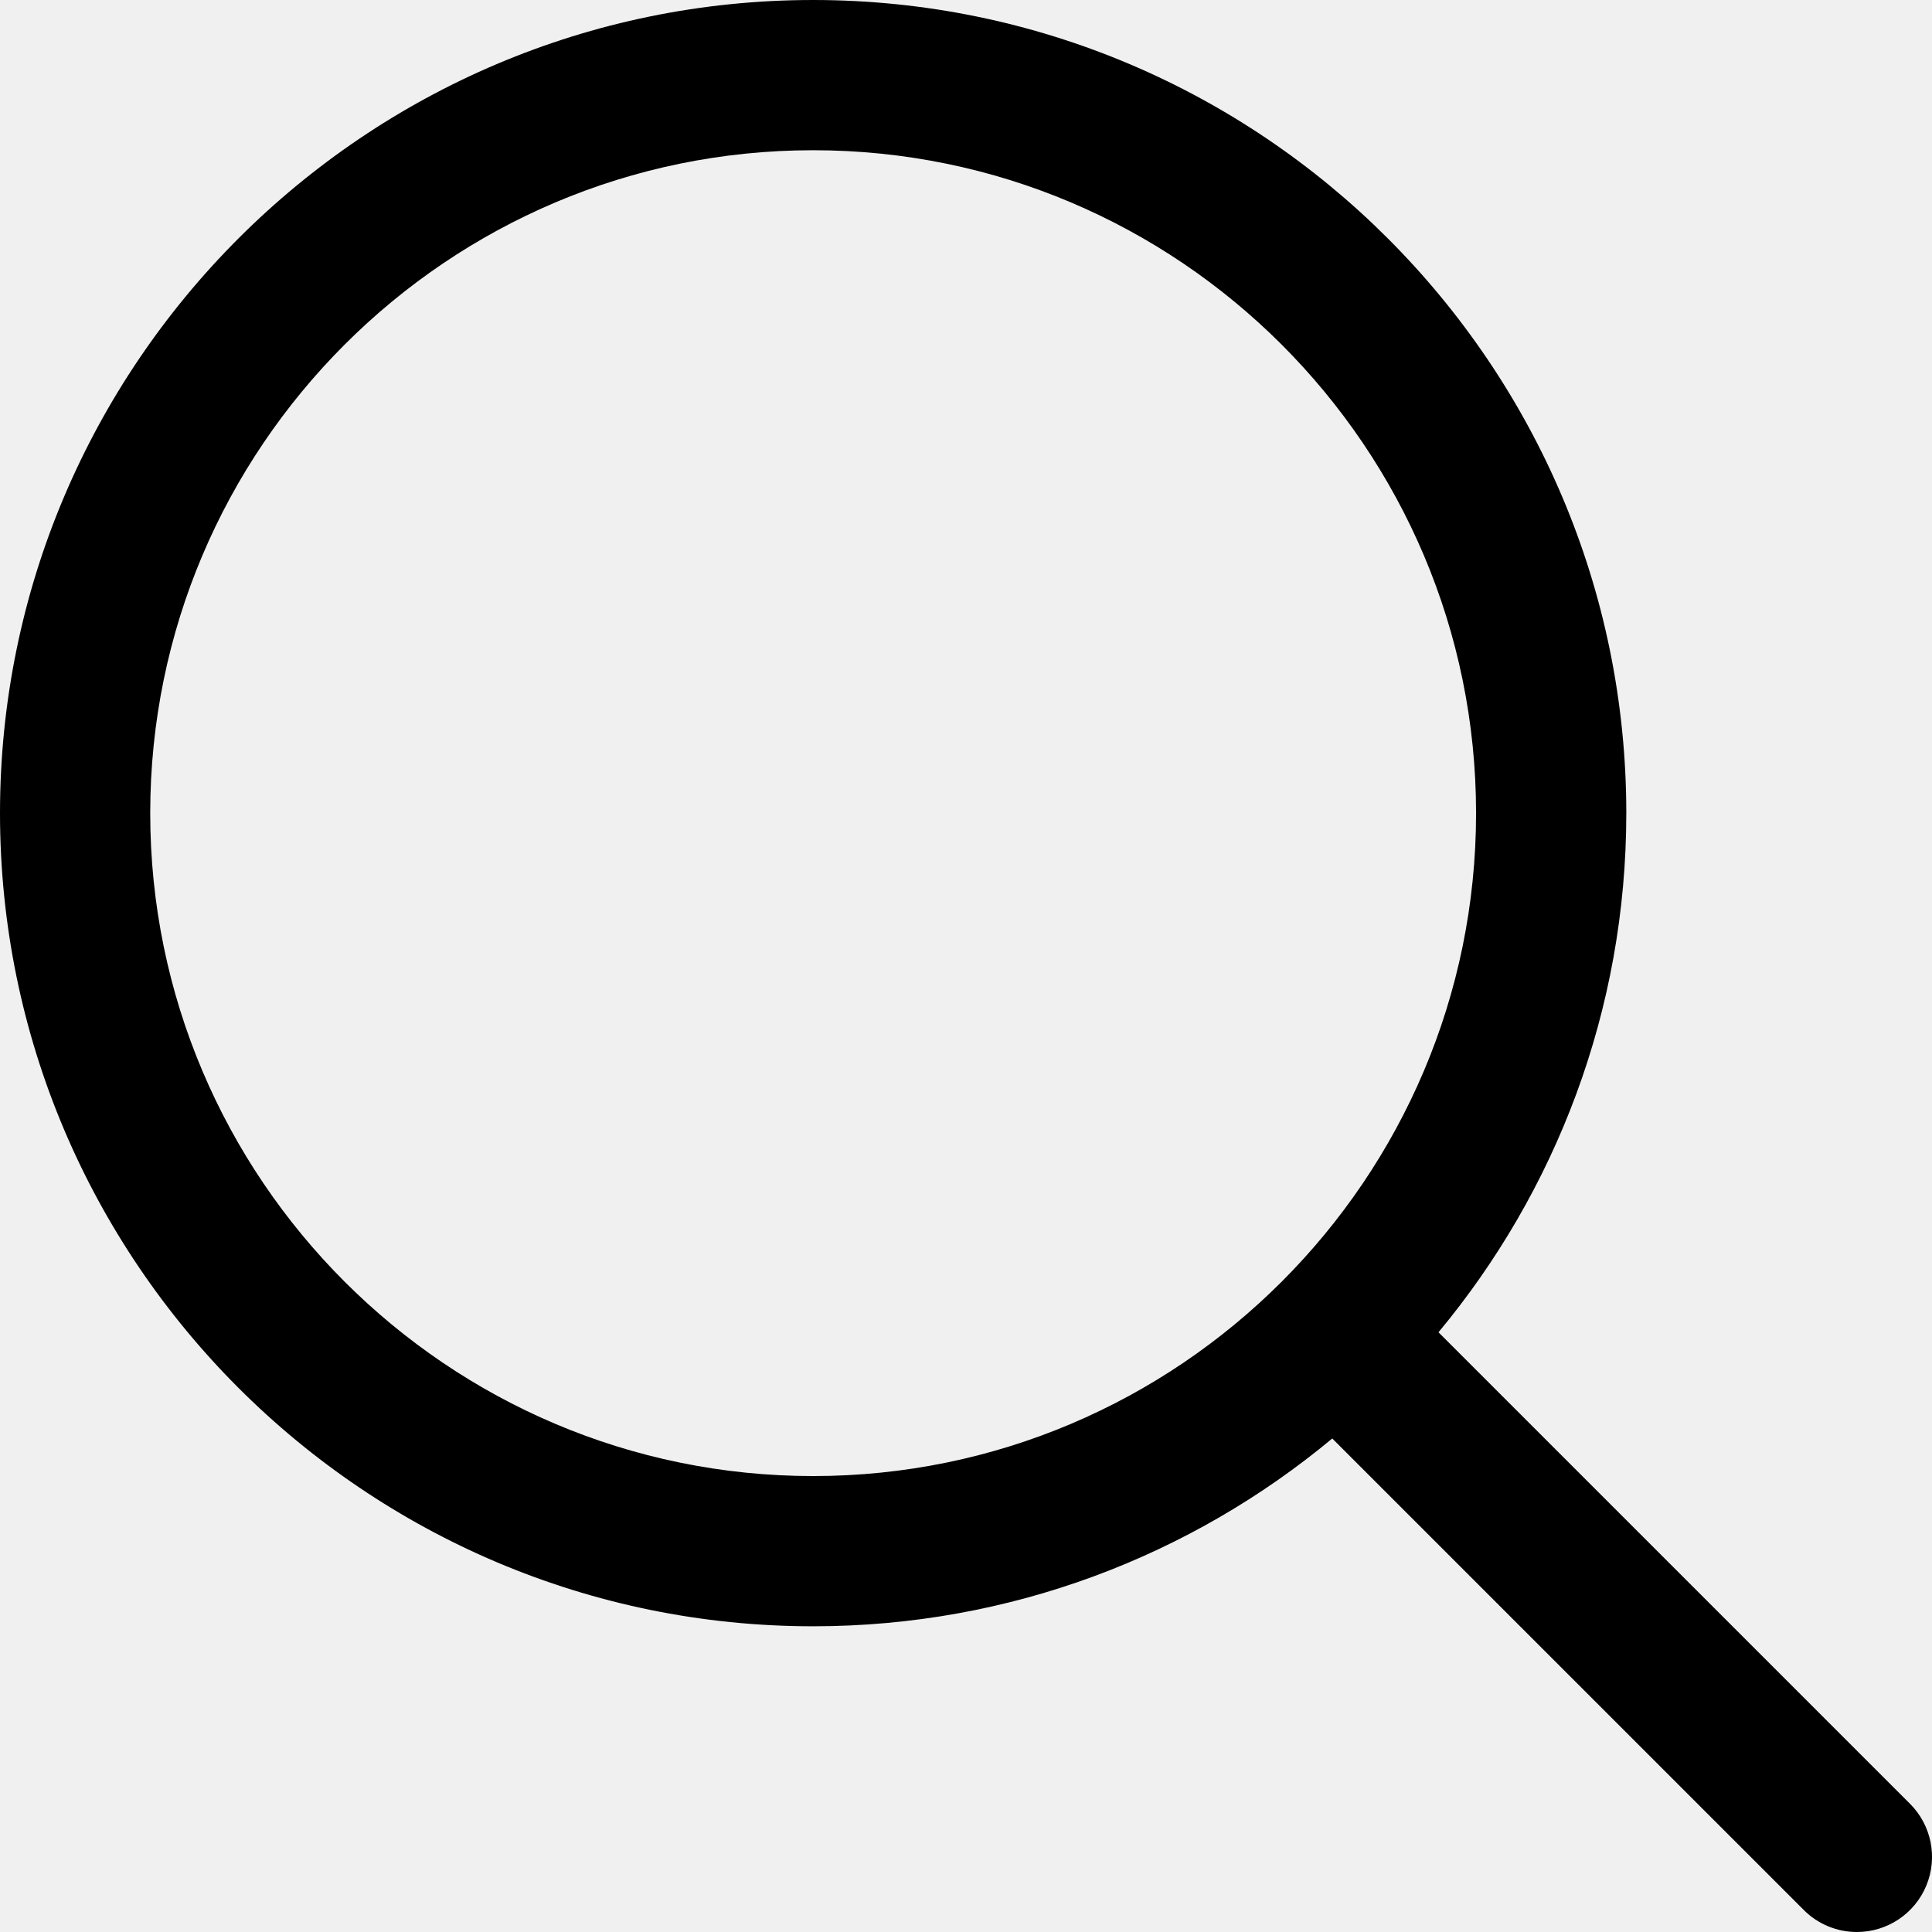
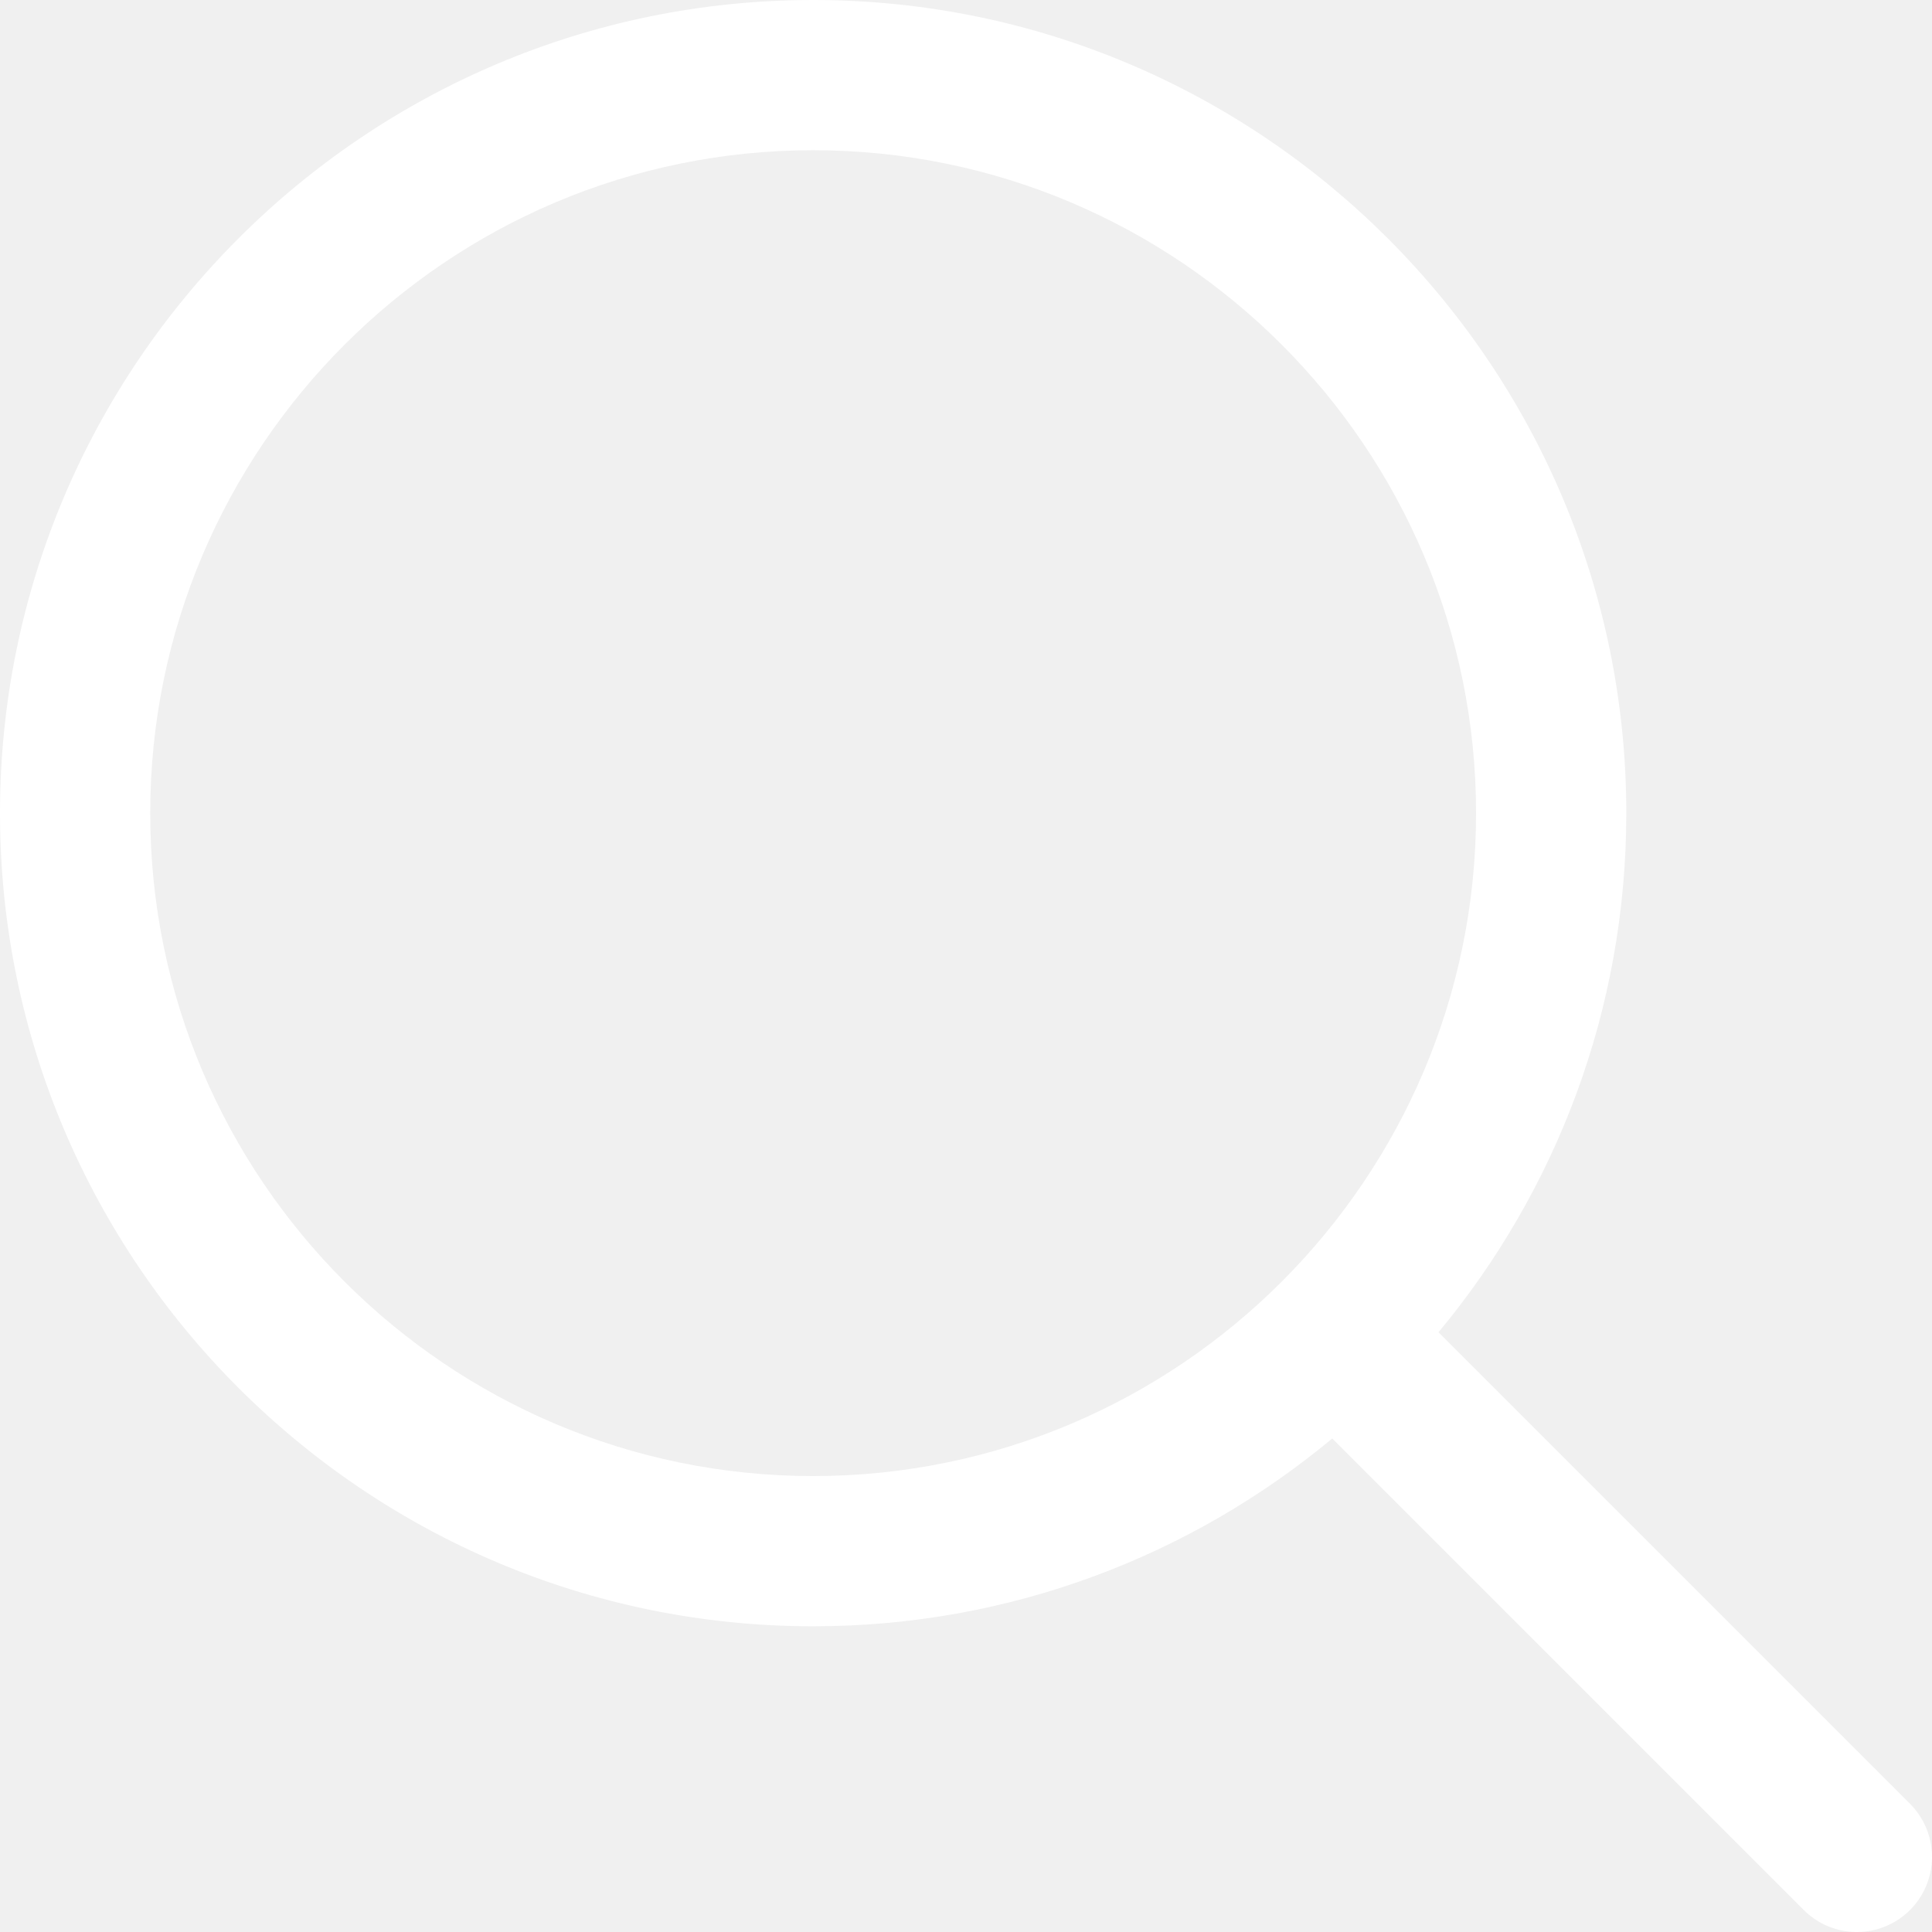
- <svg xmlns="http://www.w3.org/2000/svg" viewBox="0 0 192.904 192.904" width="16px" class="fill-gray-600">
+ <svg xmlns="http://www.w3.org/2000/svg" viewBox="0 0 192.904 192.904" width="16px" fill="#FFFFFF">
  <path d="m190.707 180.101-47.078-47.077c11.702-14.072 18.752-32.142 18.752-51.831C162.381 36.423 125.959 0 81.191 0 36.422 0 0 36.423 0 81.193c0 44.767 36.422 81.187 81.191 81.187 19.688 0 37.759-7.049 51.831-18.751l47.079 47.078a7.474 7.474 0 0 0 5.303 2.197 7.498 7.498 0 0 0 5.303-12.803zM15 81.193C15 44.694 44.693 15 81.191 15c36.497 0 66.189 29.694 66.189 66.193 0 36.496-29.692 66.187-66.189 66.187C44.693 147.38 15 117.689 15 81.193z">
  </path>
</svg>
